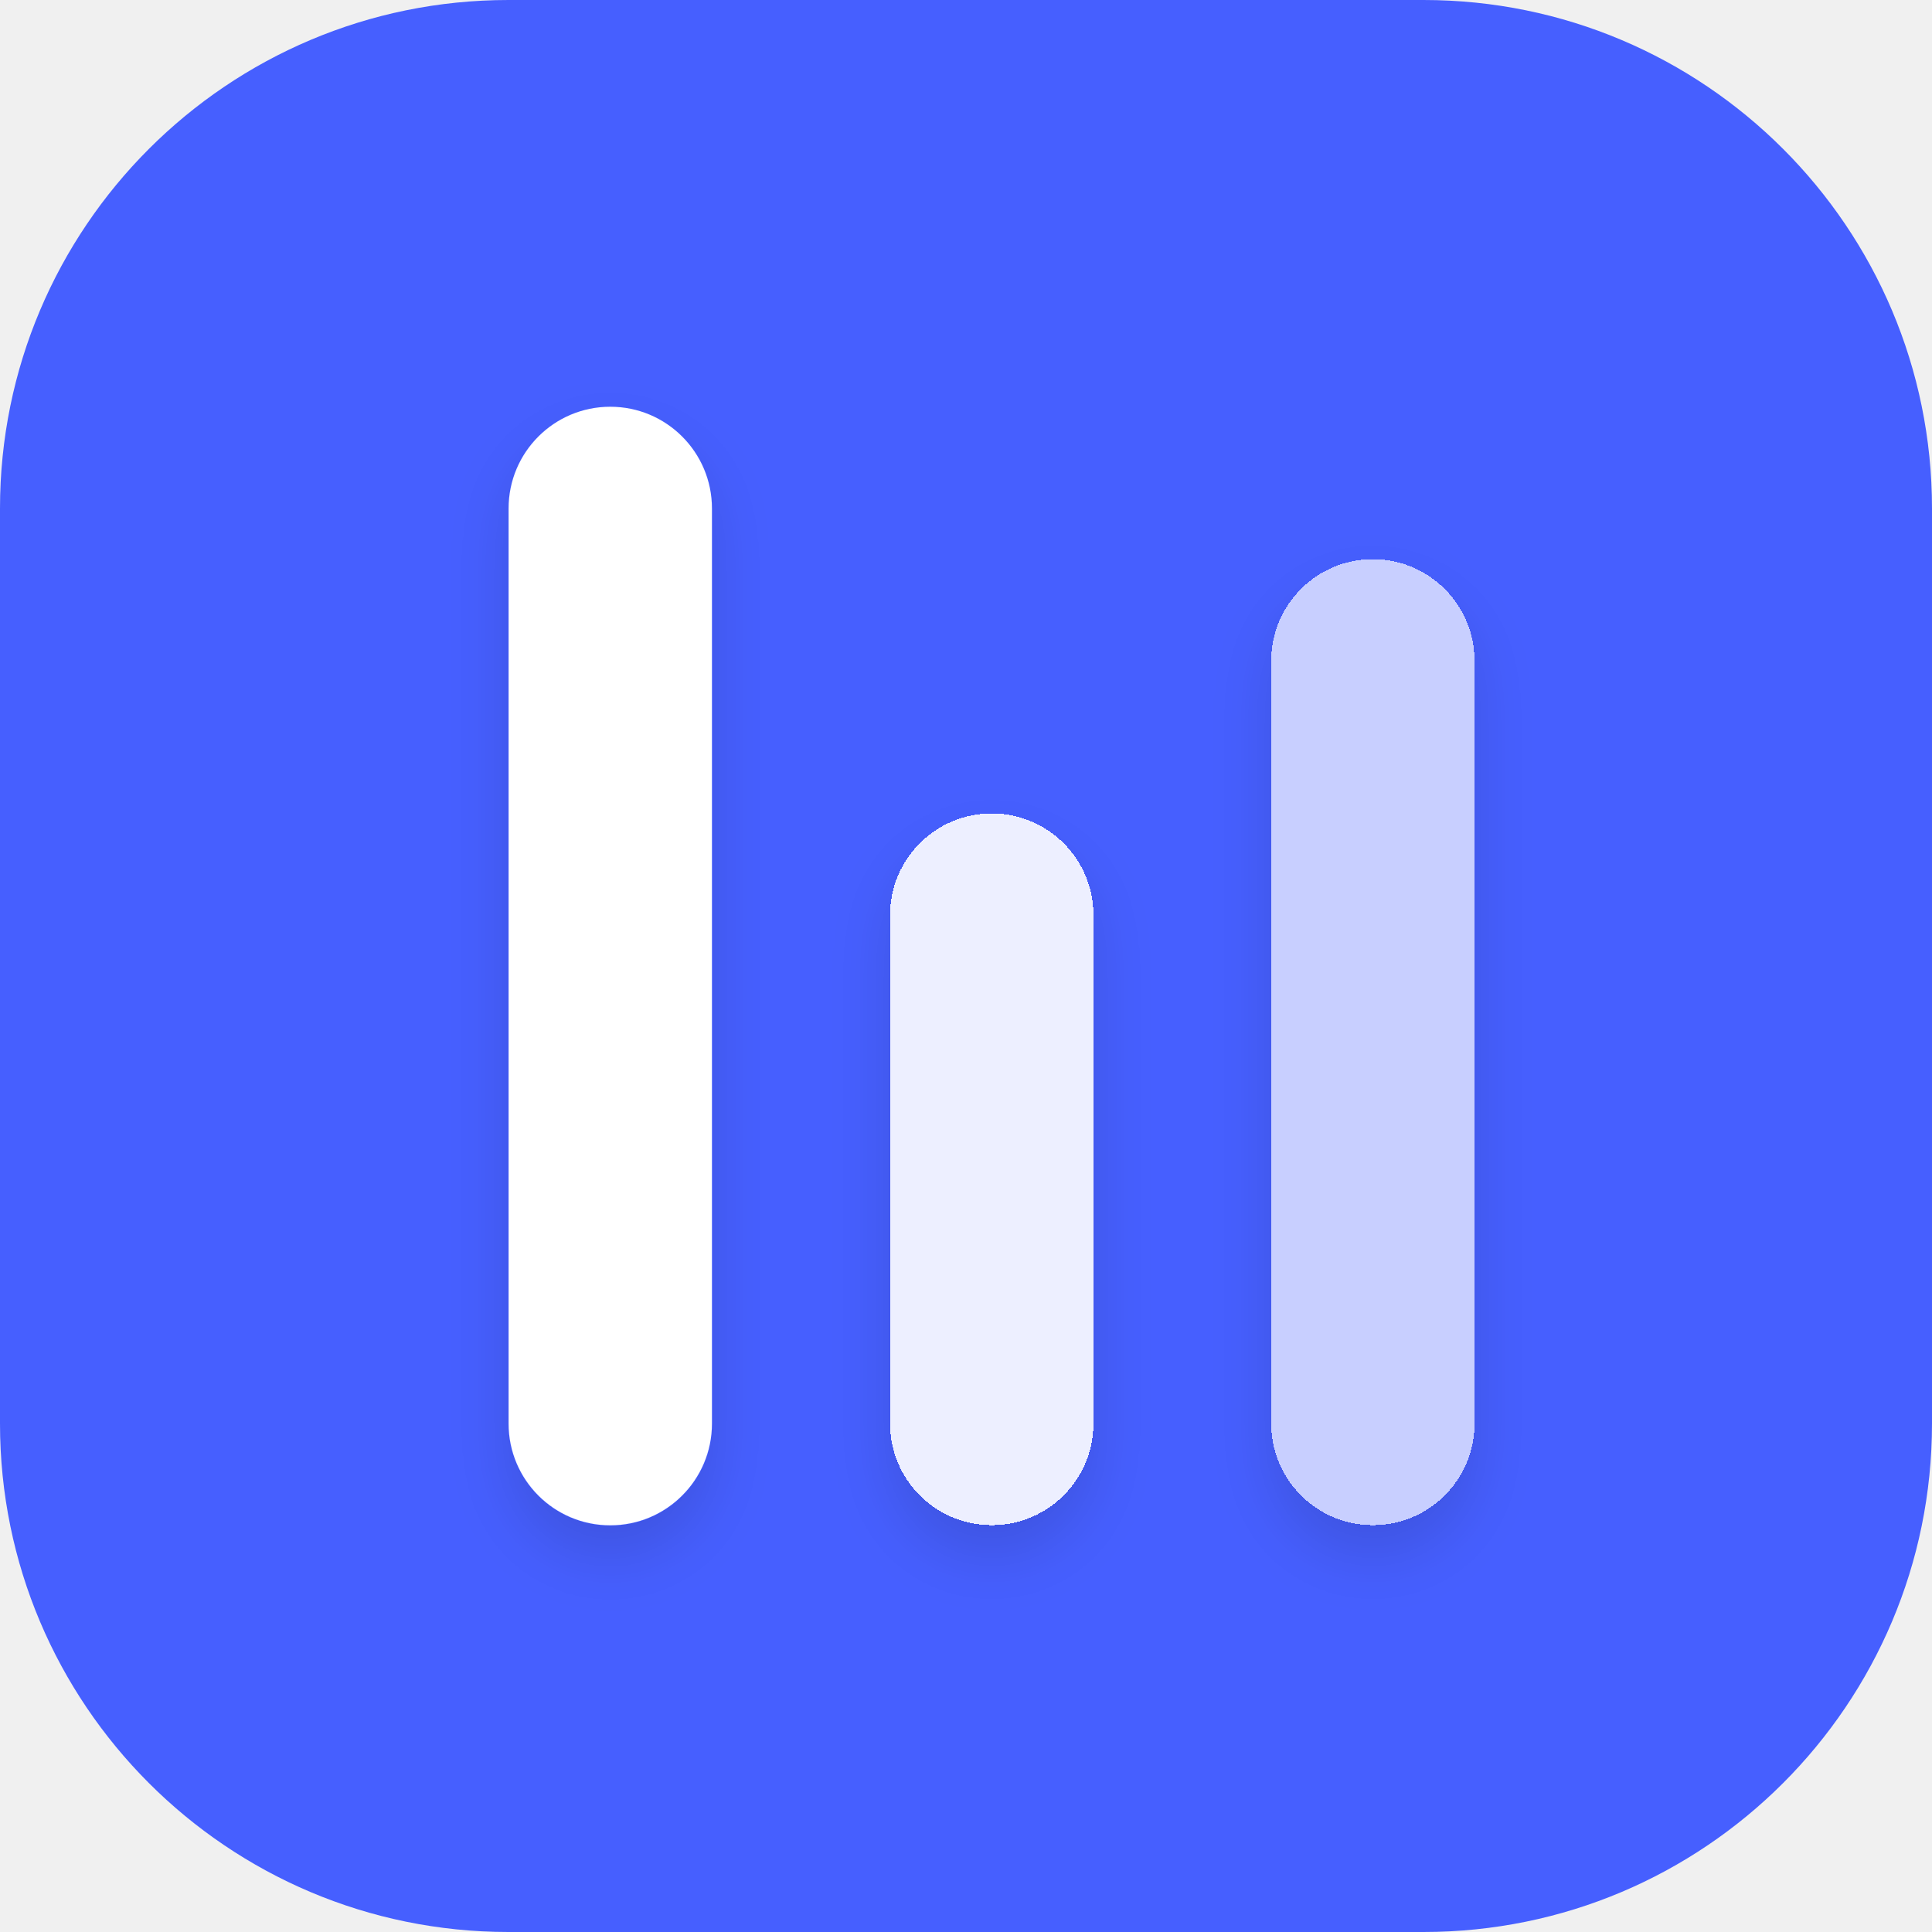
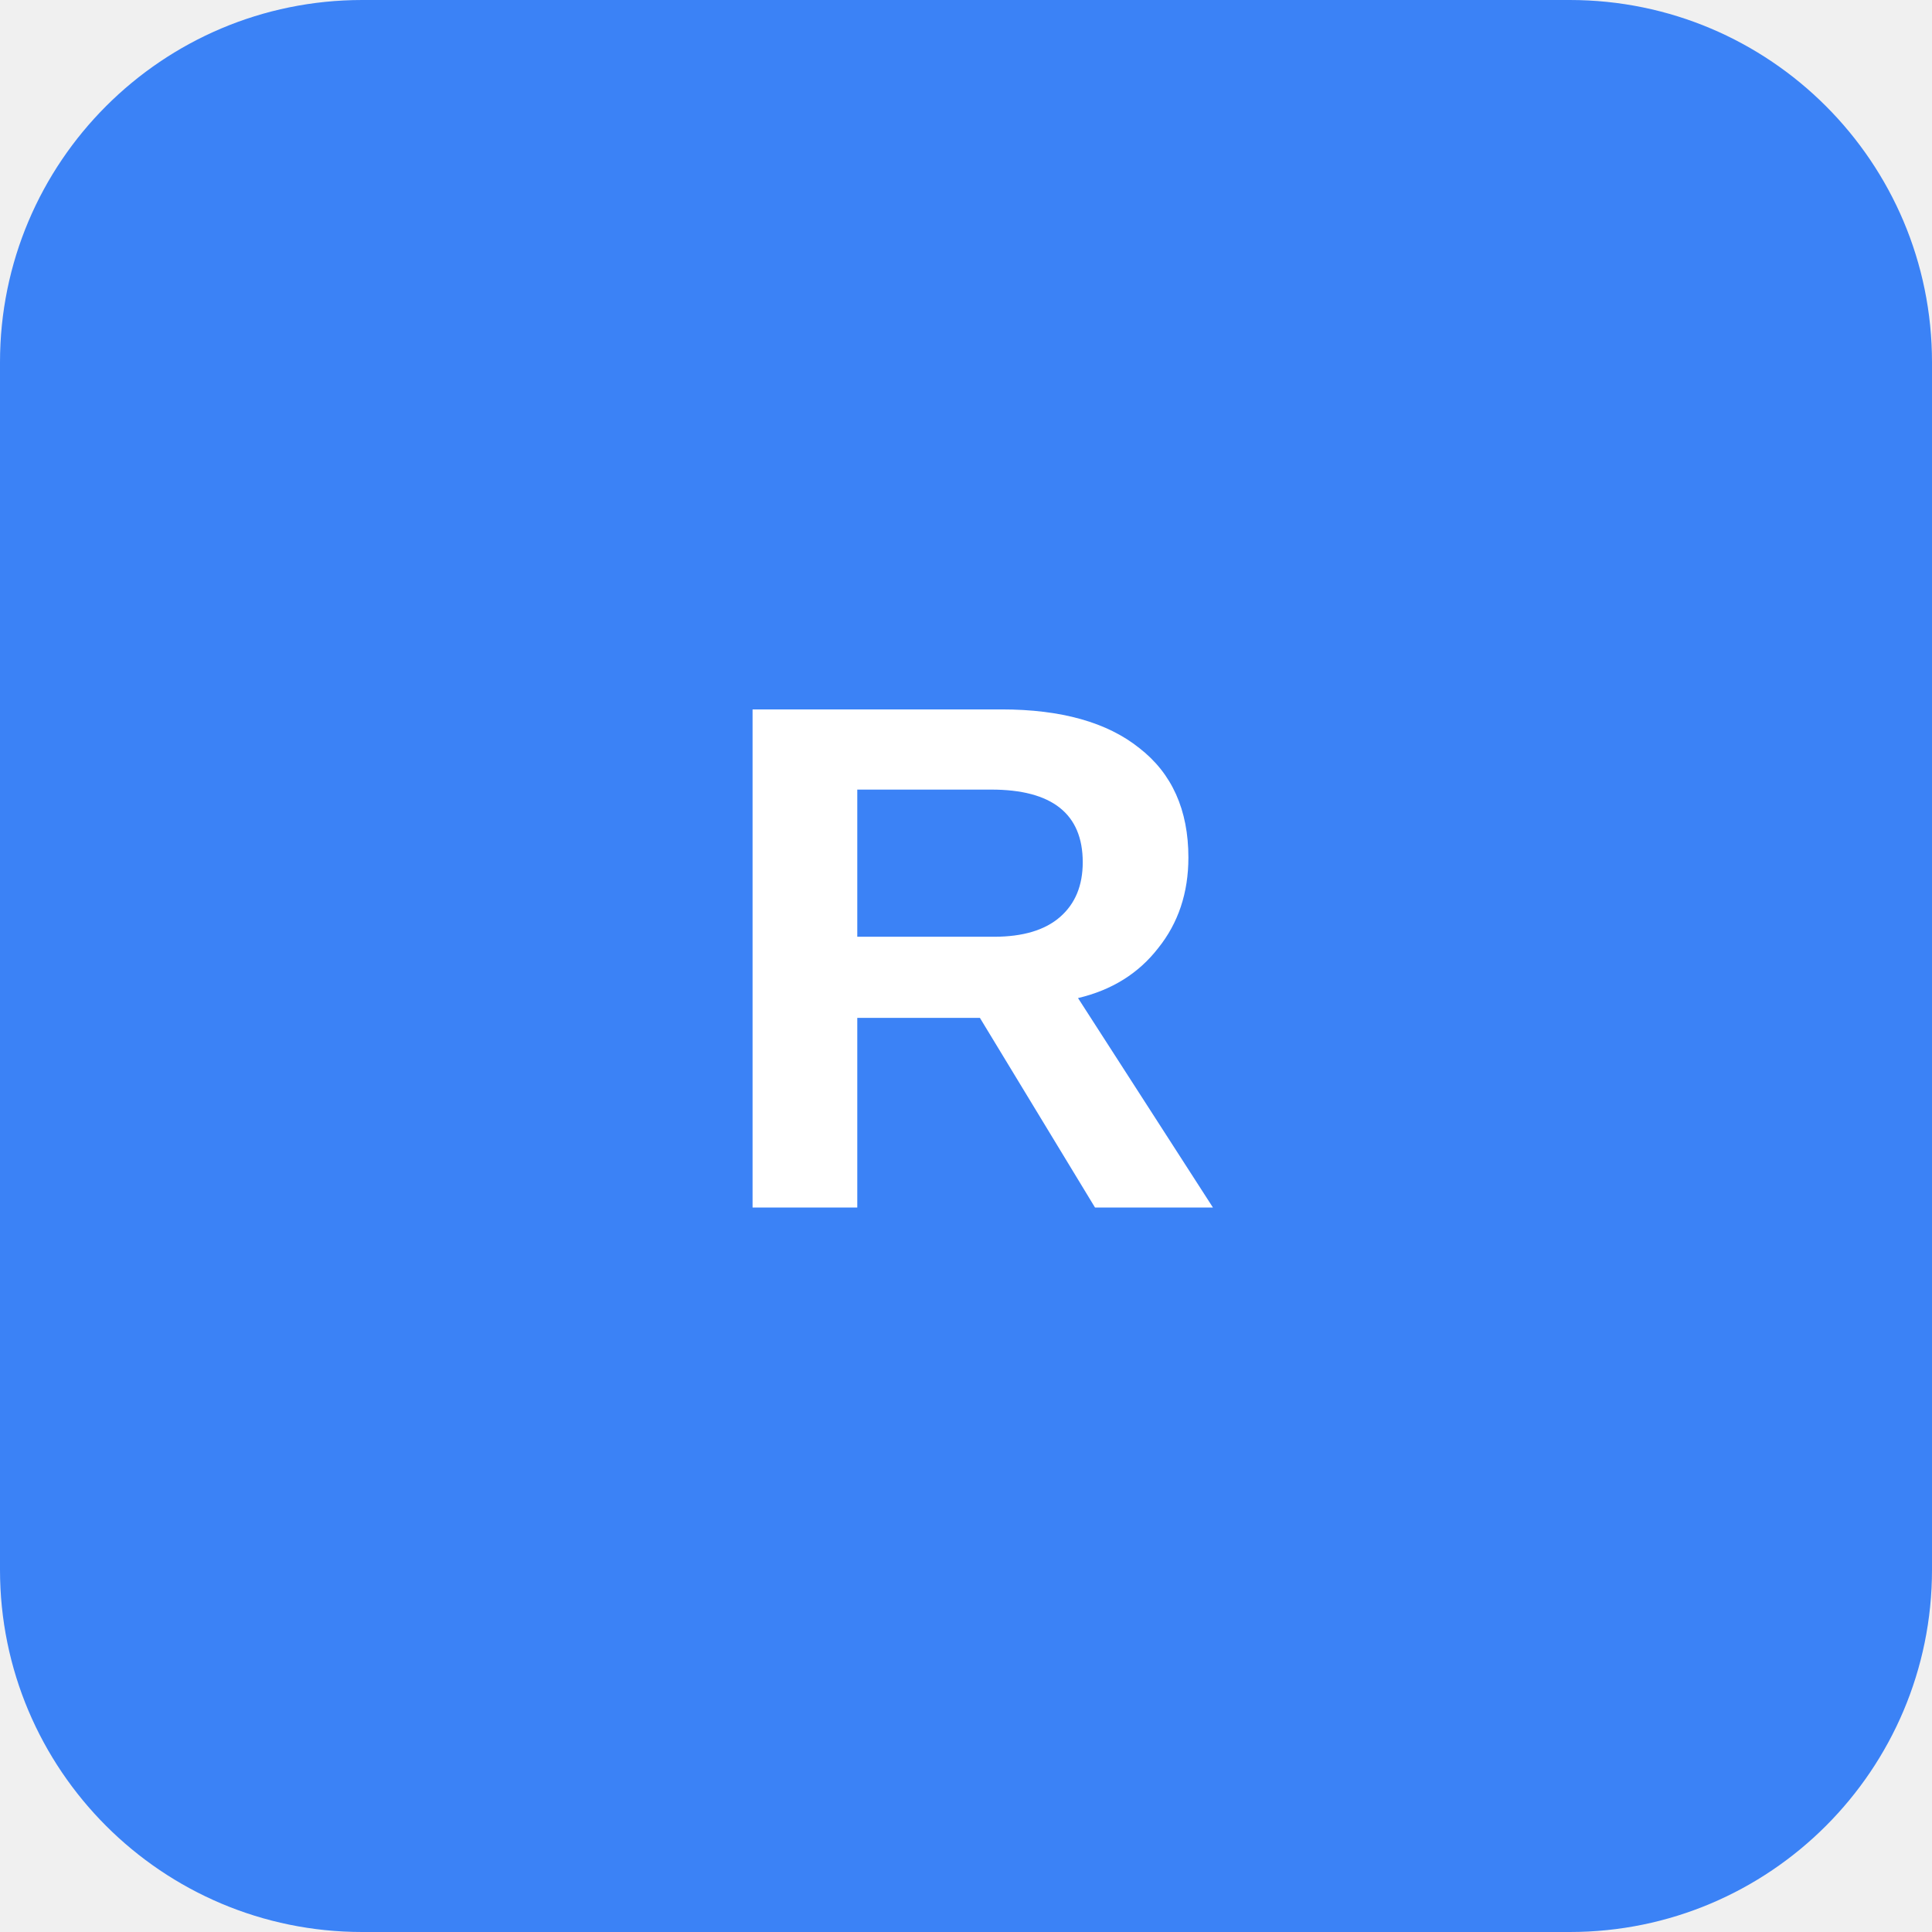
<svg xmlns="http://www.w3.org/2000/svg" width="32" height="32" viewBox="0 0 32 32" fill="none">
-   <path d="M0 8.421C0 3.77 3.77 0 8.421 0H23.579C28.23 0 32 3.77 32 8.421V23.579C32 28.23 28.23 32 23.579 32H8.421C3.77 32 0 28.23 0 23.579V8.421Z" fill="#465FFF" />
-   <g filter="url(#filter0_d_1884_16361)">
-     <path d="M8.424 8.422C8.424 7.491 9.178 6.737 10.108 6.737C11.038 6.737 11.792 7.491 11.792 8.422V23.579C11.792 24.51 11.038 25.264 10.108 25.264C9.178 25.264 8.424 24.51 8.424 23.579V8.422Z" fill="white" />
-   </g>
-   <g filter="url(#filter1_d_1884_16361)">
-     <path d="M14.742 15.157C14.742 14.227 15.496 13.473 16.426 13.473C17.357 13.473 18.111 14.227 18.111 15.157V23.578C18.111 24.508 17.357 25.262 16.426 25.262C15.496 25.262 14.742 24.508 14.742 23.578V15.157Z" fill="white" fill-opacity="0.9" shape-rendering="crispEdges" />
-   </g>
-   <g filter="url(#filter2_d_1884_16361)">
-     <path d="M21.055 10.946C21.055 10.016 21.809 9.262 22.739 9.262C23.669 9.262 24.423 10.016 24.423 10.946V23.578C24.423 24.508 23.669 25.262 22.739 25.262C21.809 25.262 21.055 24.508 21.055 23.578V10.946Z" fill="white" fill-opacity="0.7" shape-rendering="crispEdges" />
-   </g>
-   <defs>
-     <filter id="filter0_d_1884_16361" x="7.424" y="6.237" width="5.368" height="20.526" filterUnits="userSpaceOnUse" color-interpolation-filters="sRGB">
-       <feFlood flood-opacity="0" result="BackgroundImageFix" />
-       <feColorMatrix in="SourceAlpha" type="matrix" values="0 0 0 0 0 0 0 0 0 0 0 0 0 0 0 0 0 0 127 0" result="hardAlpha" />
-       <feOffset dy="0.5" />
-       <feGaussianBlur stdDeviation="0.5" />
-       <feComposite in2="hardAlpha" operator="out" />
-       <feColorMatrix type="matrix" values="0 0 0 0 0 0 0 0 0 0 0 0 0 0 0 0 0 0 0.12 0" />
-       <feBlend mode="normal" in2="BackgroundImageFix" result="effect1_dropShadow_1884_16361" />
-       <feBlend mode="normal" in="SourceGraphic" in2="effect1_dropShadow_1884_16361" result="shape" />
-     </filter>
-     <filter id="filter1_d_1884_16361" x="13.742" y="12.973" width="5.368" height="13.789" filterUnits="userSpaceOnUse" color-interpolation-filters="sRGB">
-       <feFlood flood-opacity="0" result="BackgroundImageFix" />
-       <feColorMatrix in="SourceAlpha" type="matrix" values="0 0 0 0 0 0 0 0 0 0 0 0 0 0 0 0 0 0 127 0" result="hardAlpha" />
-       <feOffset dy="0.5" />
-       <feGaussianBlur stdDeviation="0.5" />
-       <feComposite in2="hardAlpha" operator="out" />
-       <feColorMatrix type="matrix" values="0 0 0 0 0 0 0 0 0 0 0 0 0 0 0 0 0 0 0.12 0" />
-       <feBlend mode="normal" in2="BackgroundImageFix" result="effect1_dropShadow_1884_16361" />
-       <feBlend mode="normal" in="SourceGraphic" in2="effect1_dropShadow_1884_16361" result="shape" />
-     </filter>
-     <filter id="filter2_d_1884_16361" x="20.055" y="8.762" width="5.368" height="18" filterUnits="userSpaceOnUse" color-interpolation-filters="sRGB">
-       <feFlood flood-opacity="0" result="BackgroundImageFix" />
-       <feColorMatrix in="SourceAlpha" type="matrix" values="0 0 0 0 0 0 0 0 0 0 0 0 0 0 0 0 0 0 127 0" result="hardAlpha" />
-       <feOffset dy="0.5" />
-       <feGaussianBlur stdDeviation="0.5" />
-       <feComposite in2="hardAlpha" operator="out" />
-       <feColorMatrix type="matrix" values="0 0 0 0 0 0 0 0 0 0 0 0 0 0 0 0 0 0 0.12 0" />
-       <feBlend mode="normal" in2="BackgroundImageFix" result="effect1_dropShadow_1884_16361" />
-       <feBlend mode="normal" in="SourceGraphic" in2="effect1_dropShadow_1884_16361" result="shape" />
-     </filter>
-   </defs>
+   <rect width="32" height="32" rx="6" fill="#3b82f6" />
+   <text x="16" y="20" text-anchor="middle" fill="white" font-family="Arial, sans-serif" font-size="12" font-weight="bold">R</text>
</svg>
